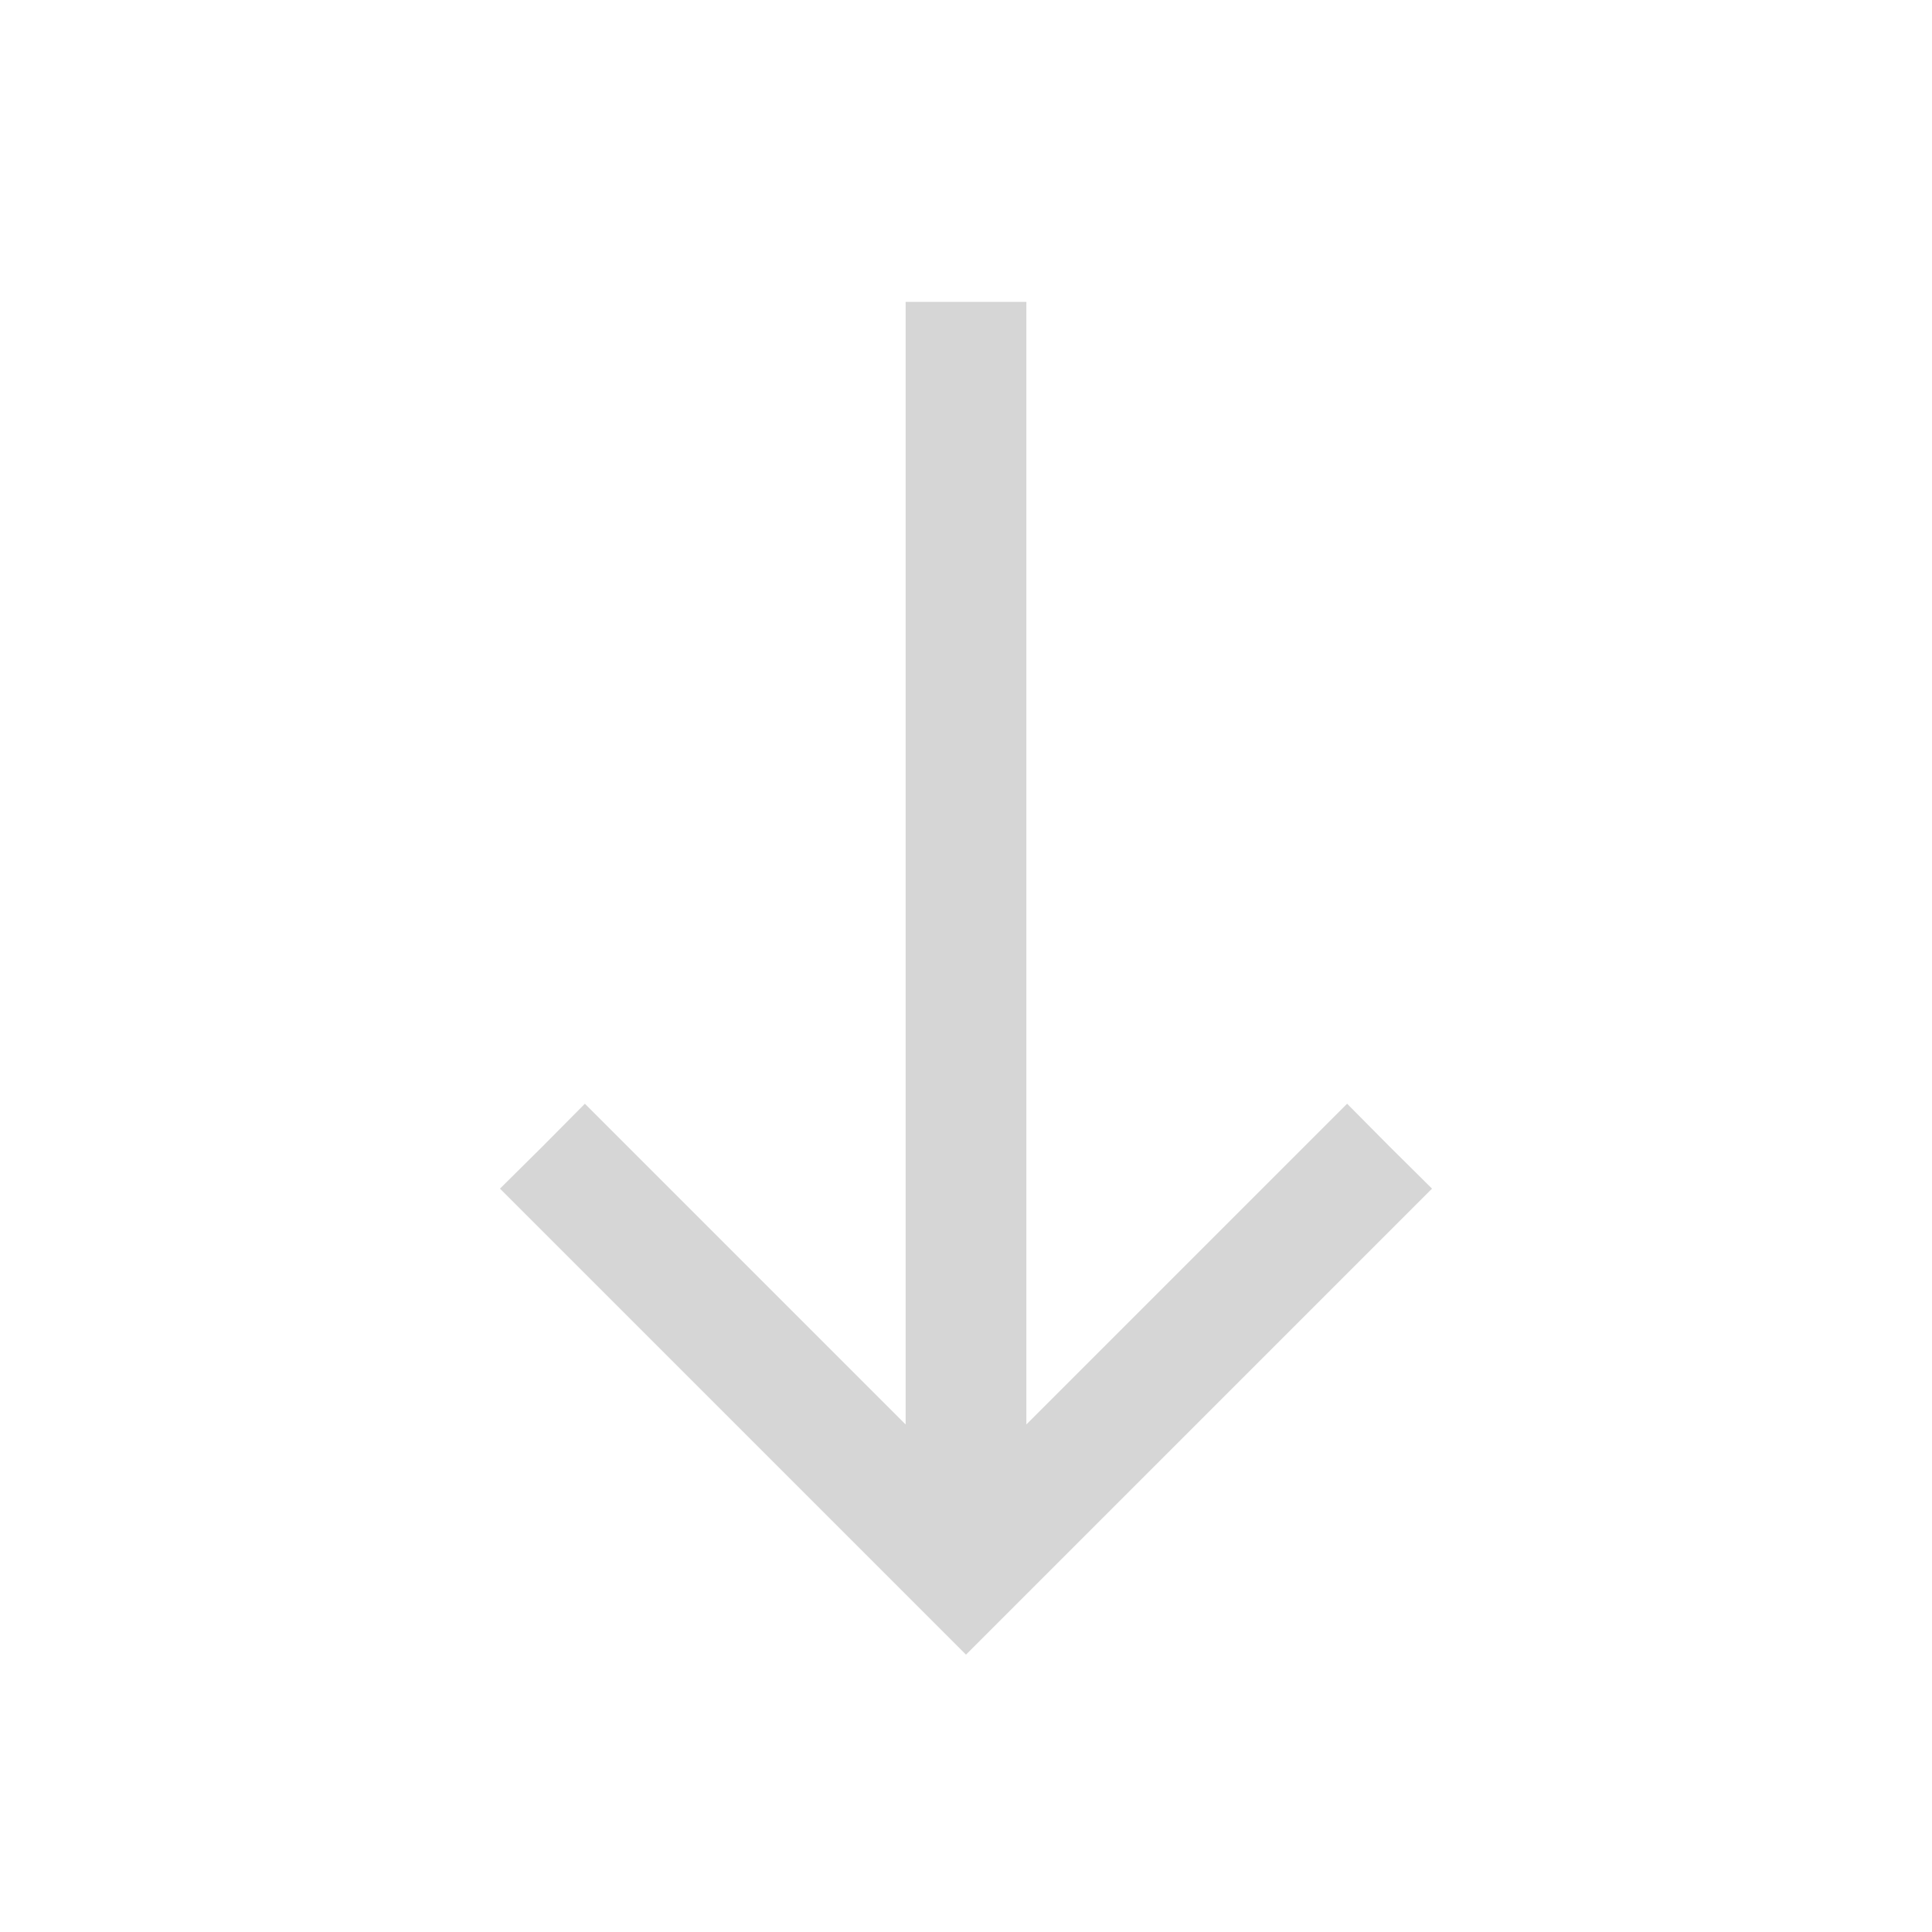
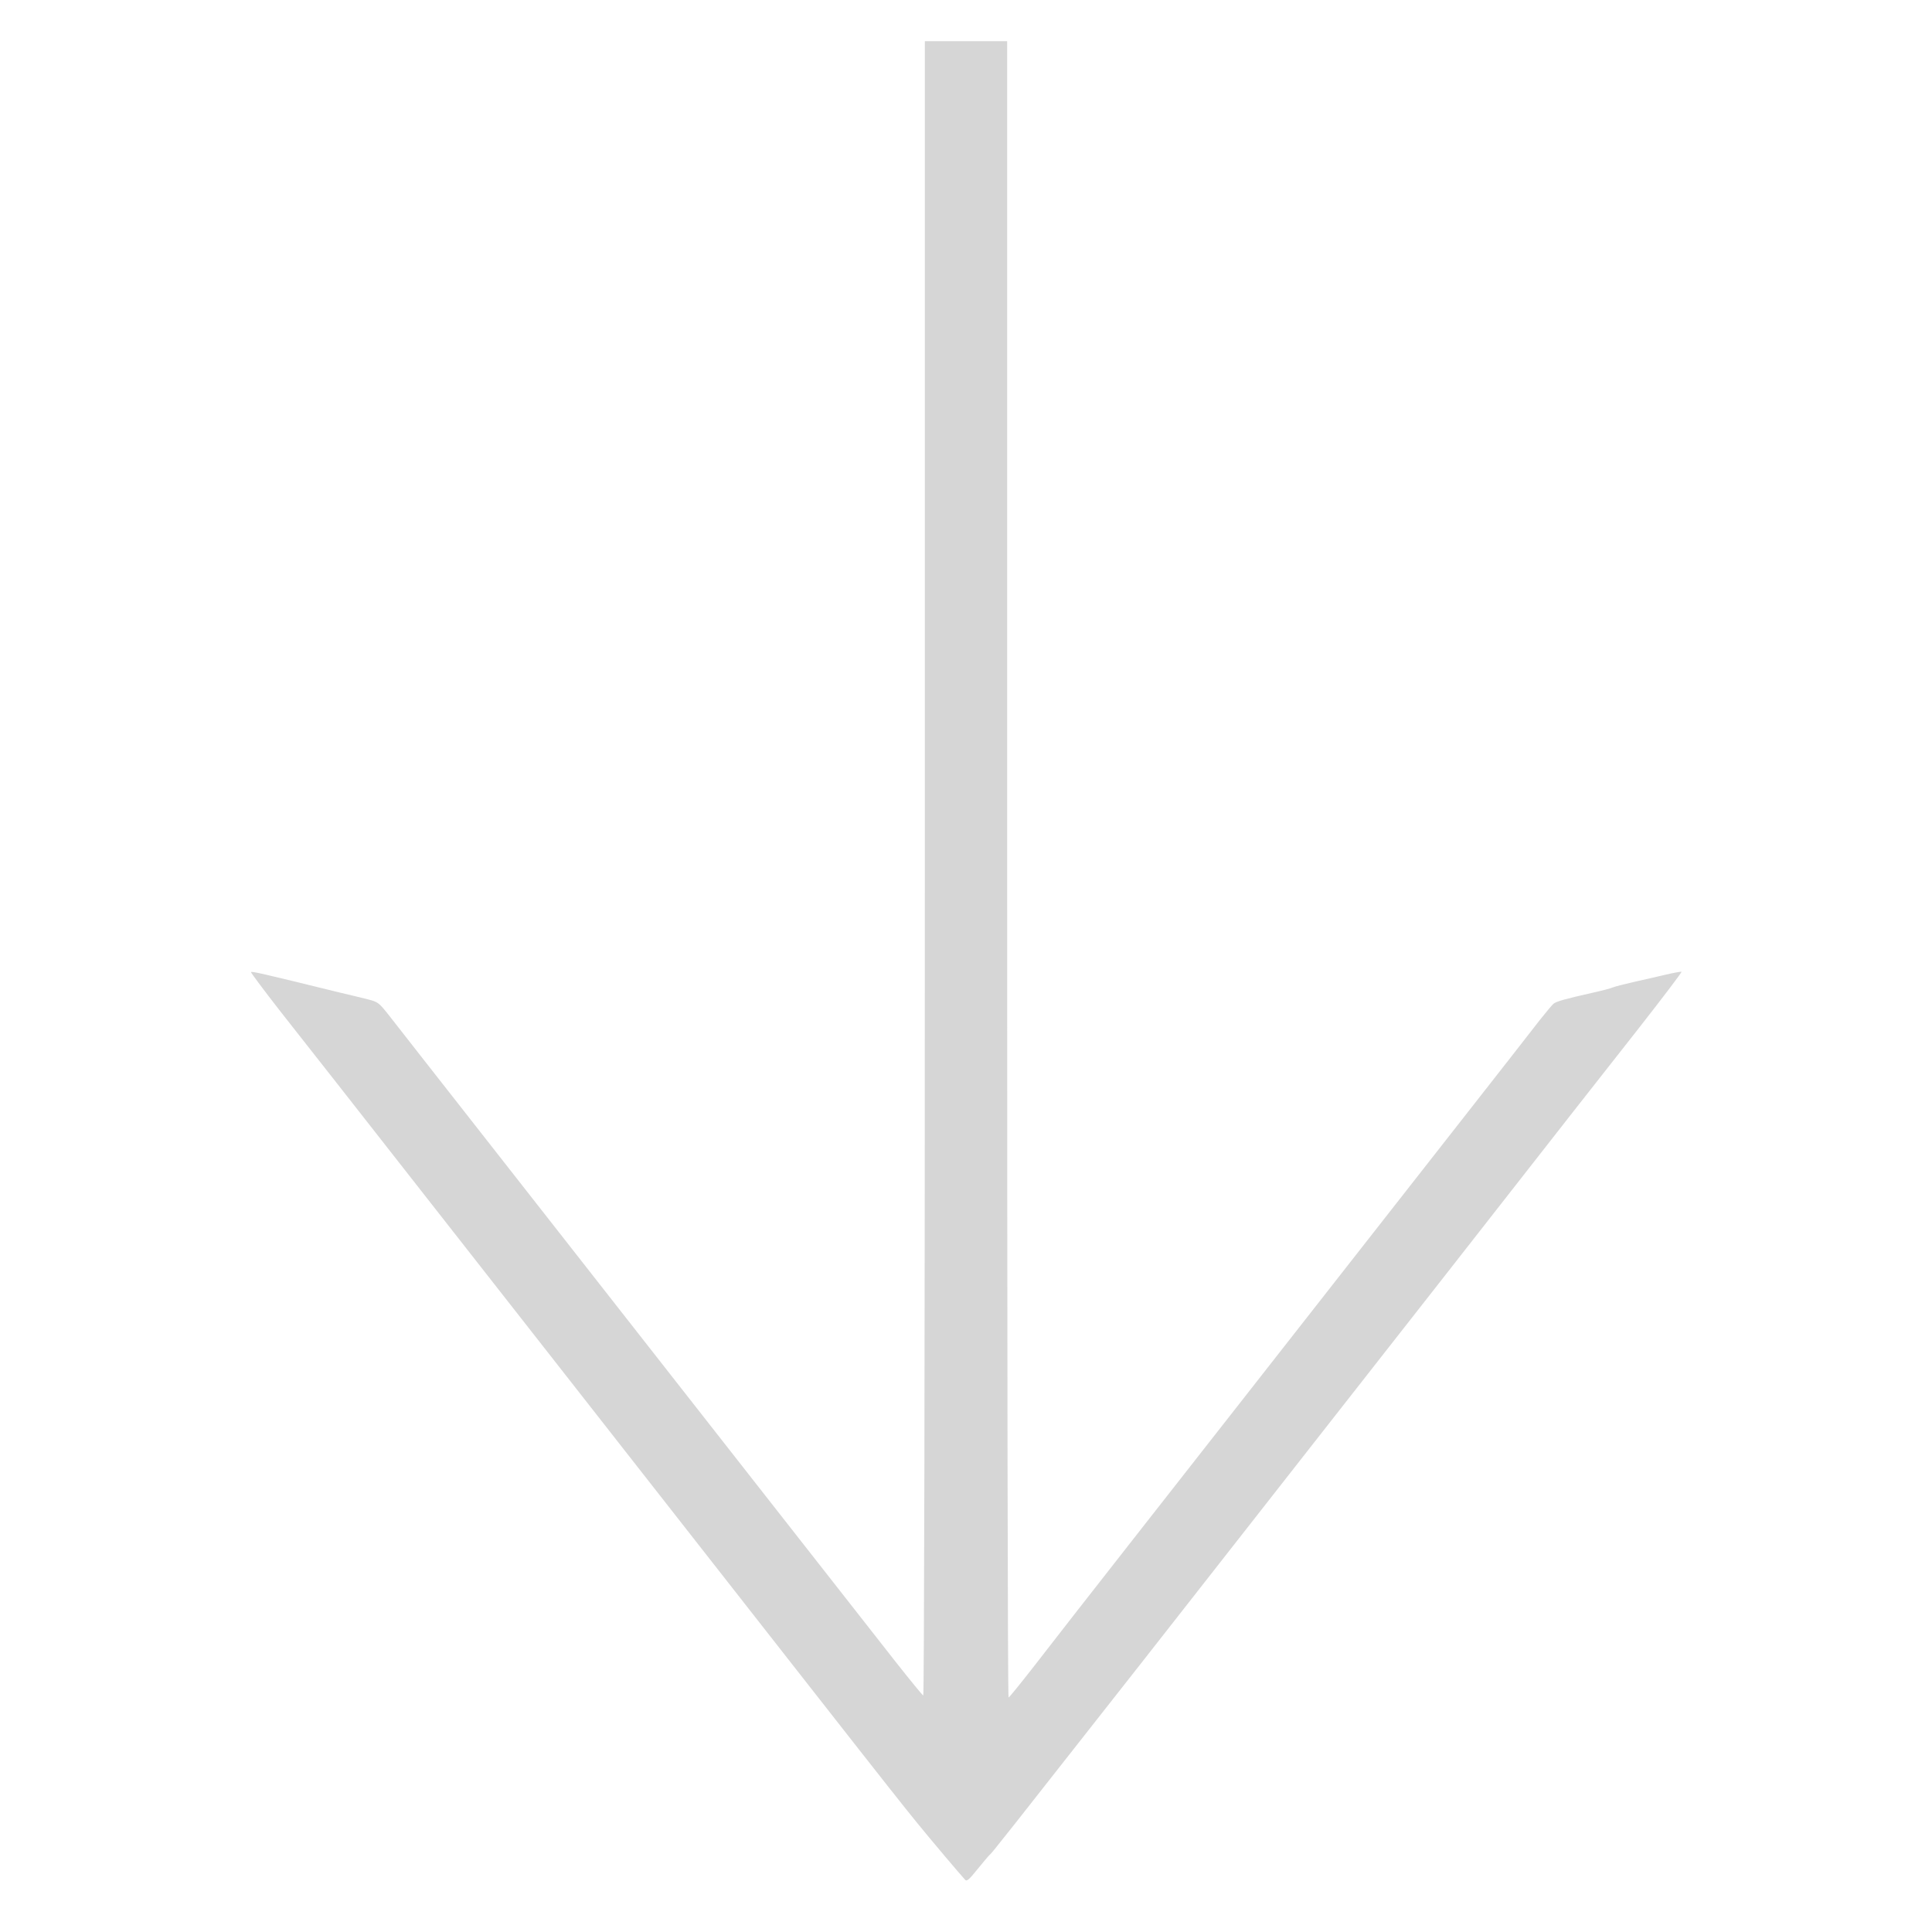
- <svg xmlns="http://www.w3.org/2000/svg" version="1.0" width="512pt" height="512pt" viewBox="0 0 512 512" preserveAspectRatio="xMidYMid meet">
-   <g transform="translate(0,512) scale(0.1,-0.1)" fill="#d6d6d6" stroke="none">
-     <path d="M2400 2833 l0 -1488 -425 425 -425 425 -112 -113 -113 -112 618 -618 617 -617 617 617 618 618 -113 112 -112 113 -425 -425 -425 -425 0 1488 0 1487 -160 0 -160 0 0 -1487z" />
+ <svg xmlns="http://www.w3.org/2000/svg" version="1.0" width="1080pt" height="1080pt" viewBox="0 0 1080 1080" preserveAspectRatio="xMidYMid meet">
+   <g transform="translate(0,1080) scale(0.1,-0.1)" fill="#d6d6d6" stroke="none">
+     <path d="M5170 5944 c0 -2811 -4 -4624 -9 -4622 -5 2 -76 89 -158 193 -82 105 -412 525 -733 935 -321 410 -755 963 -964 1230 -209 267 -470 600 -580 740 -110 140 -263 336 -341 435 -77 99 -170 217 -205 262 -62 79 -66 82 -125 97 -33 8 -109 27 -170 41 -418 103 -477 116 -482 111 -2 -2 71 -100 163 -218 92 -117 231 -294 309 -393 78 -99 339 -432 580 -740 241 -308 502 -641 580 -740 145 -185 798 -1018 1465 -1870 484 -618 552 -703 630 -799 68 -84 244 -292 265 -314 9 -11 23 1 70 60 33 40 62 75 66 78 13 9 91 109 854 1080 146 186 579 739 956 1220 80 102 408 520 729 930 321 410 643 822 716 915 74 94 243 310 377 480 134 171 240 311 237 313 -4 1 -45 -6 -91 -17 -46 -11 -127 -29 -179 -41 -52 -12 -104 -25 -115 -30 -11 -5 -60 -18 -110 -29 -152 -34 -205 -49 -221 -62 -8 -7 -43 -49 -78 -93 -34 -45 -242 -310 -462 -591 -701 -894 -1053 -1344 -1234 -1575 -97 -124 -358 -457 -580 -740 -222 -283 -467 -597 -544 -697 -78 -100 -144 -182 -148 -182 -5 -1 -8 2083 -8 4629 l0 4630 -230 0 -230 0 0 -4626z" />
  </g>
</svg>
